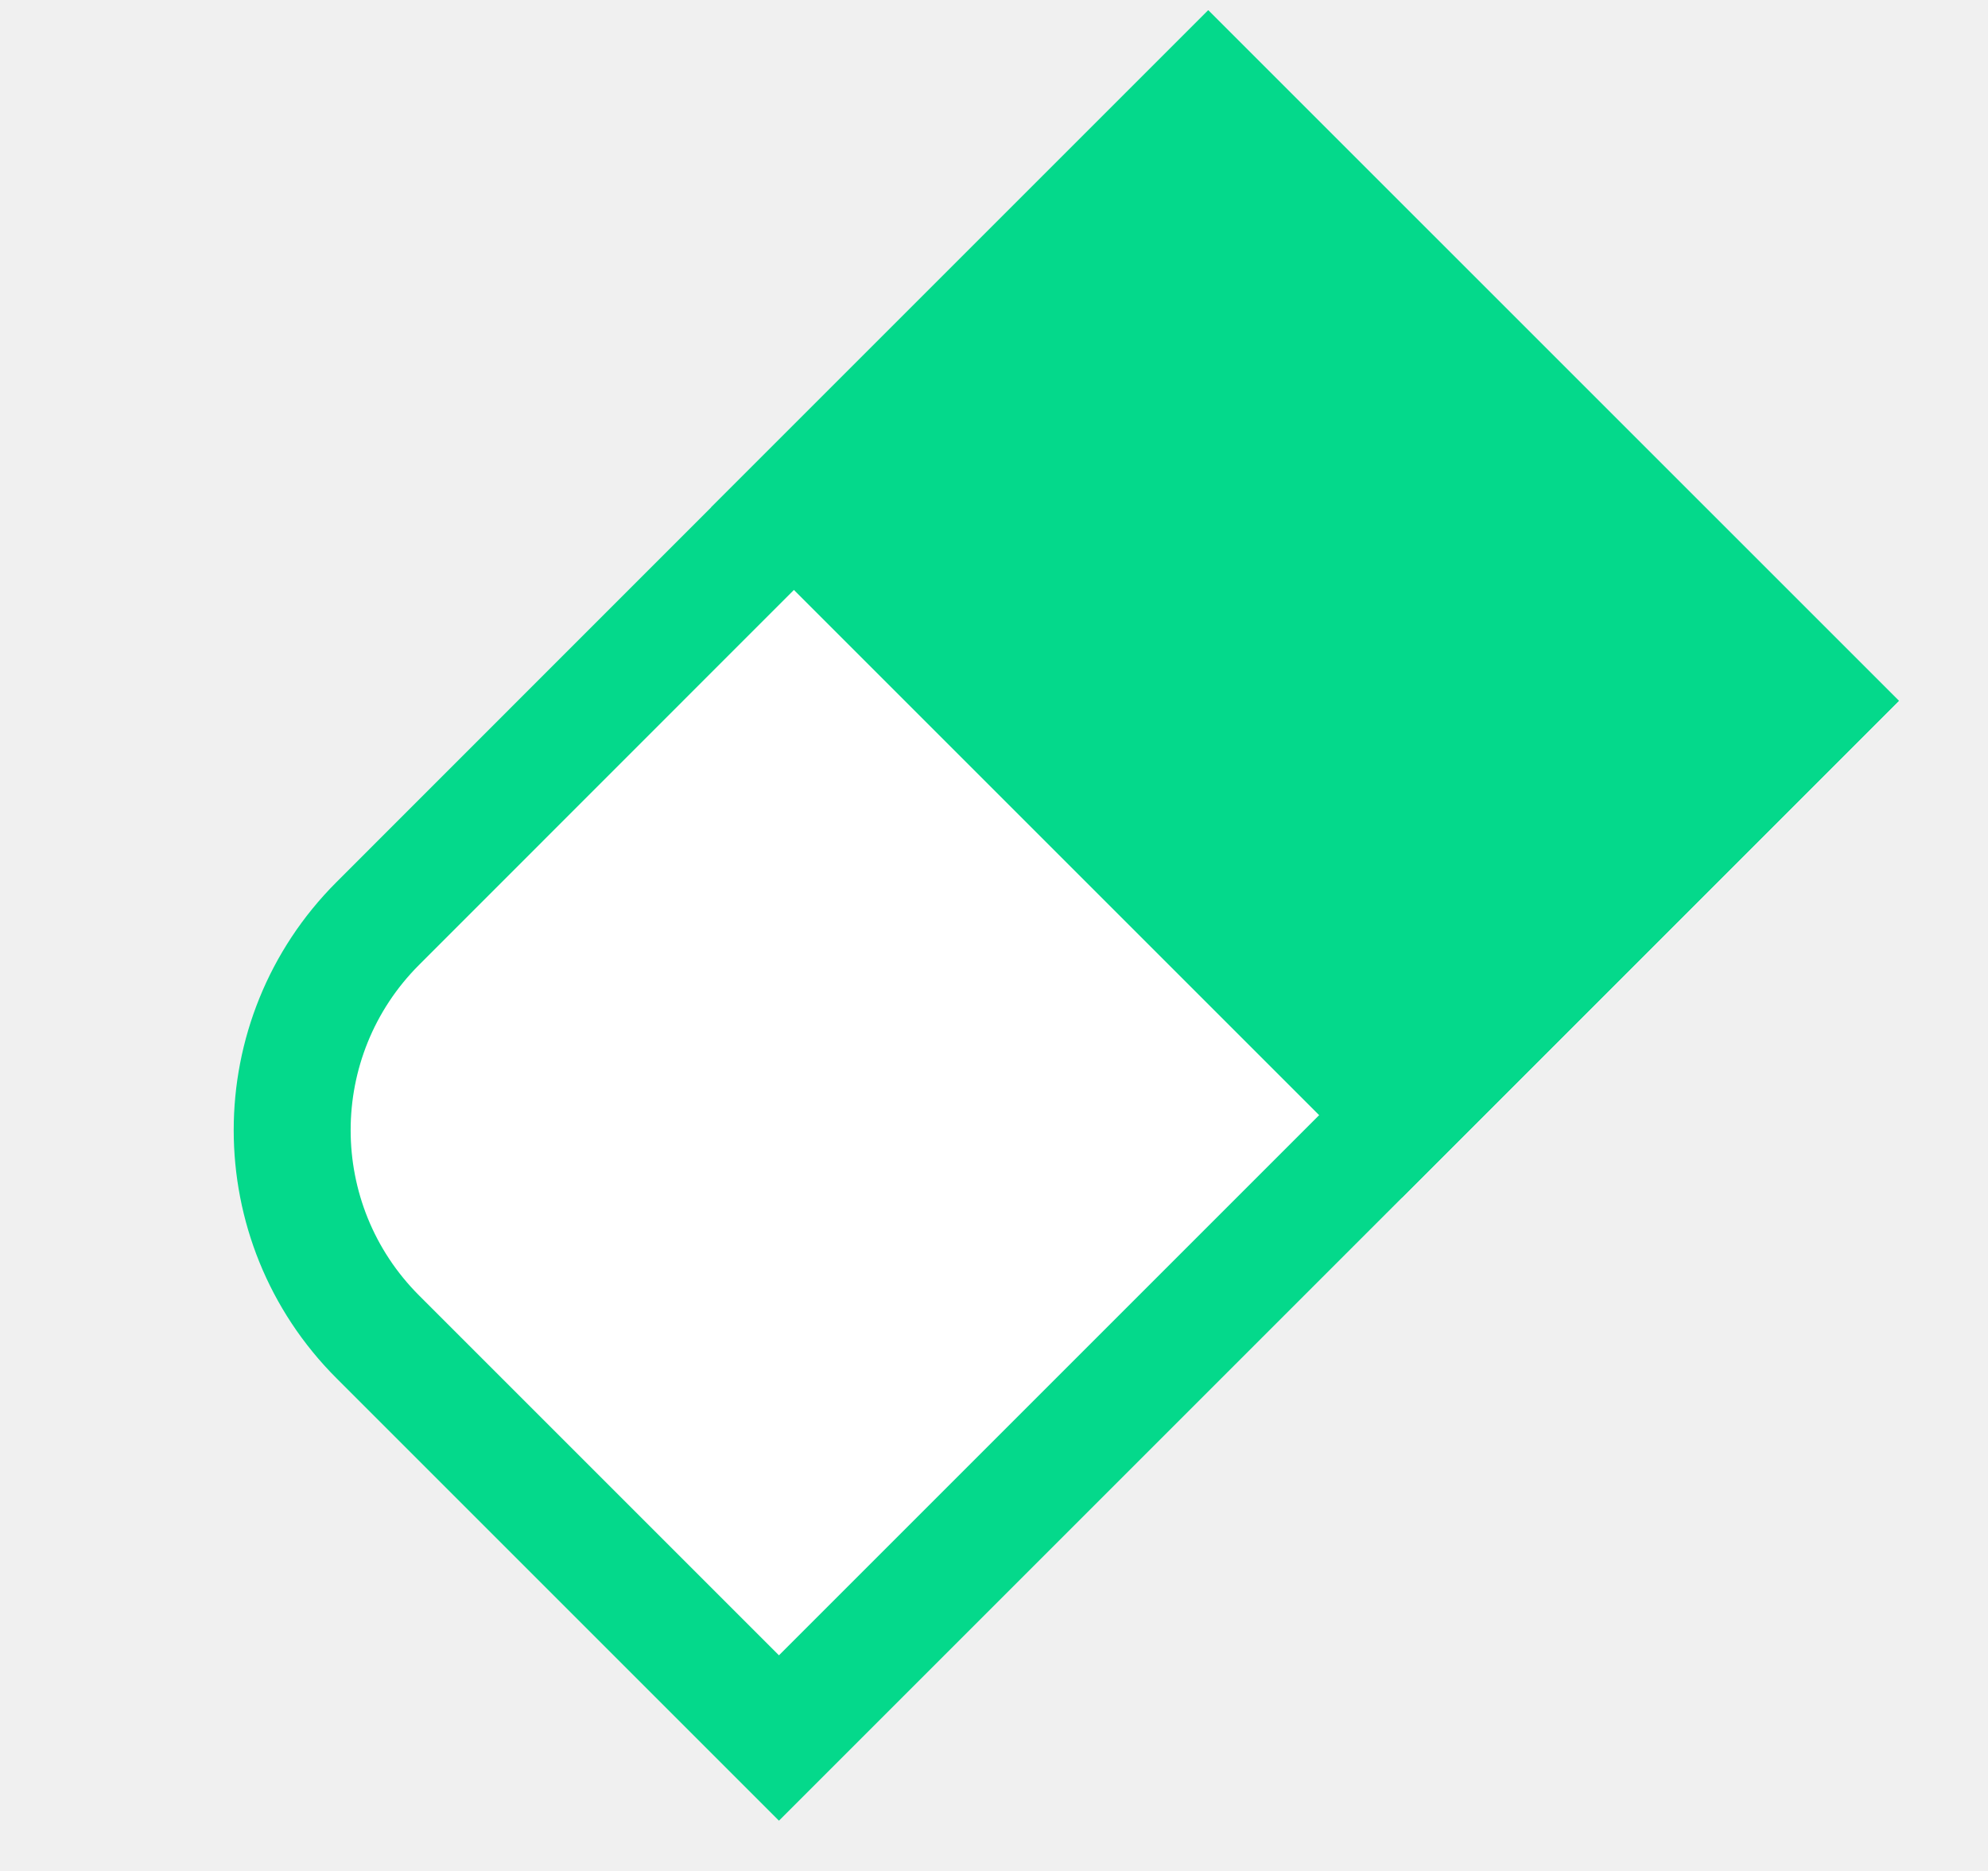
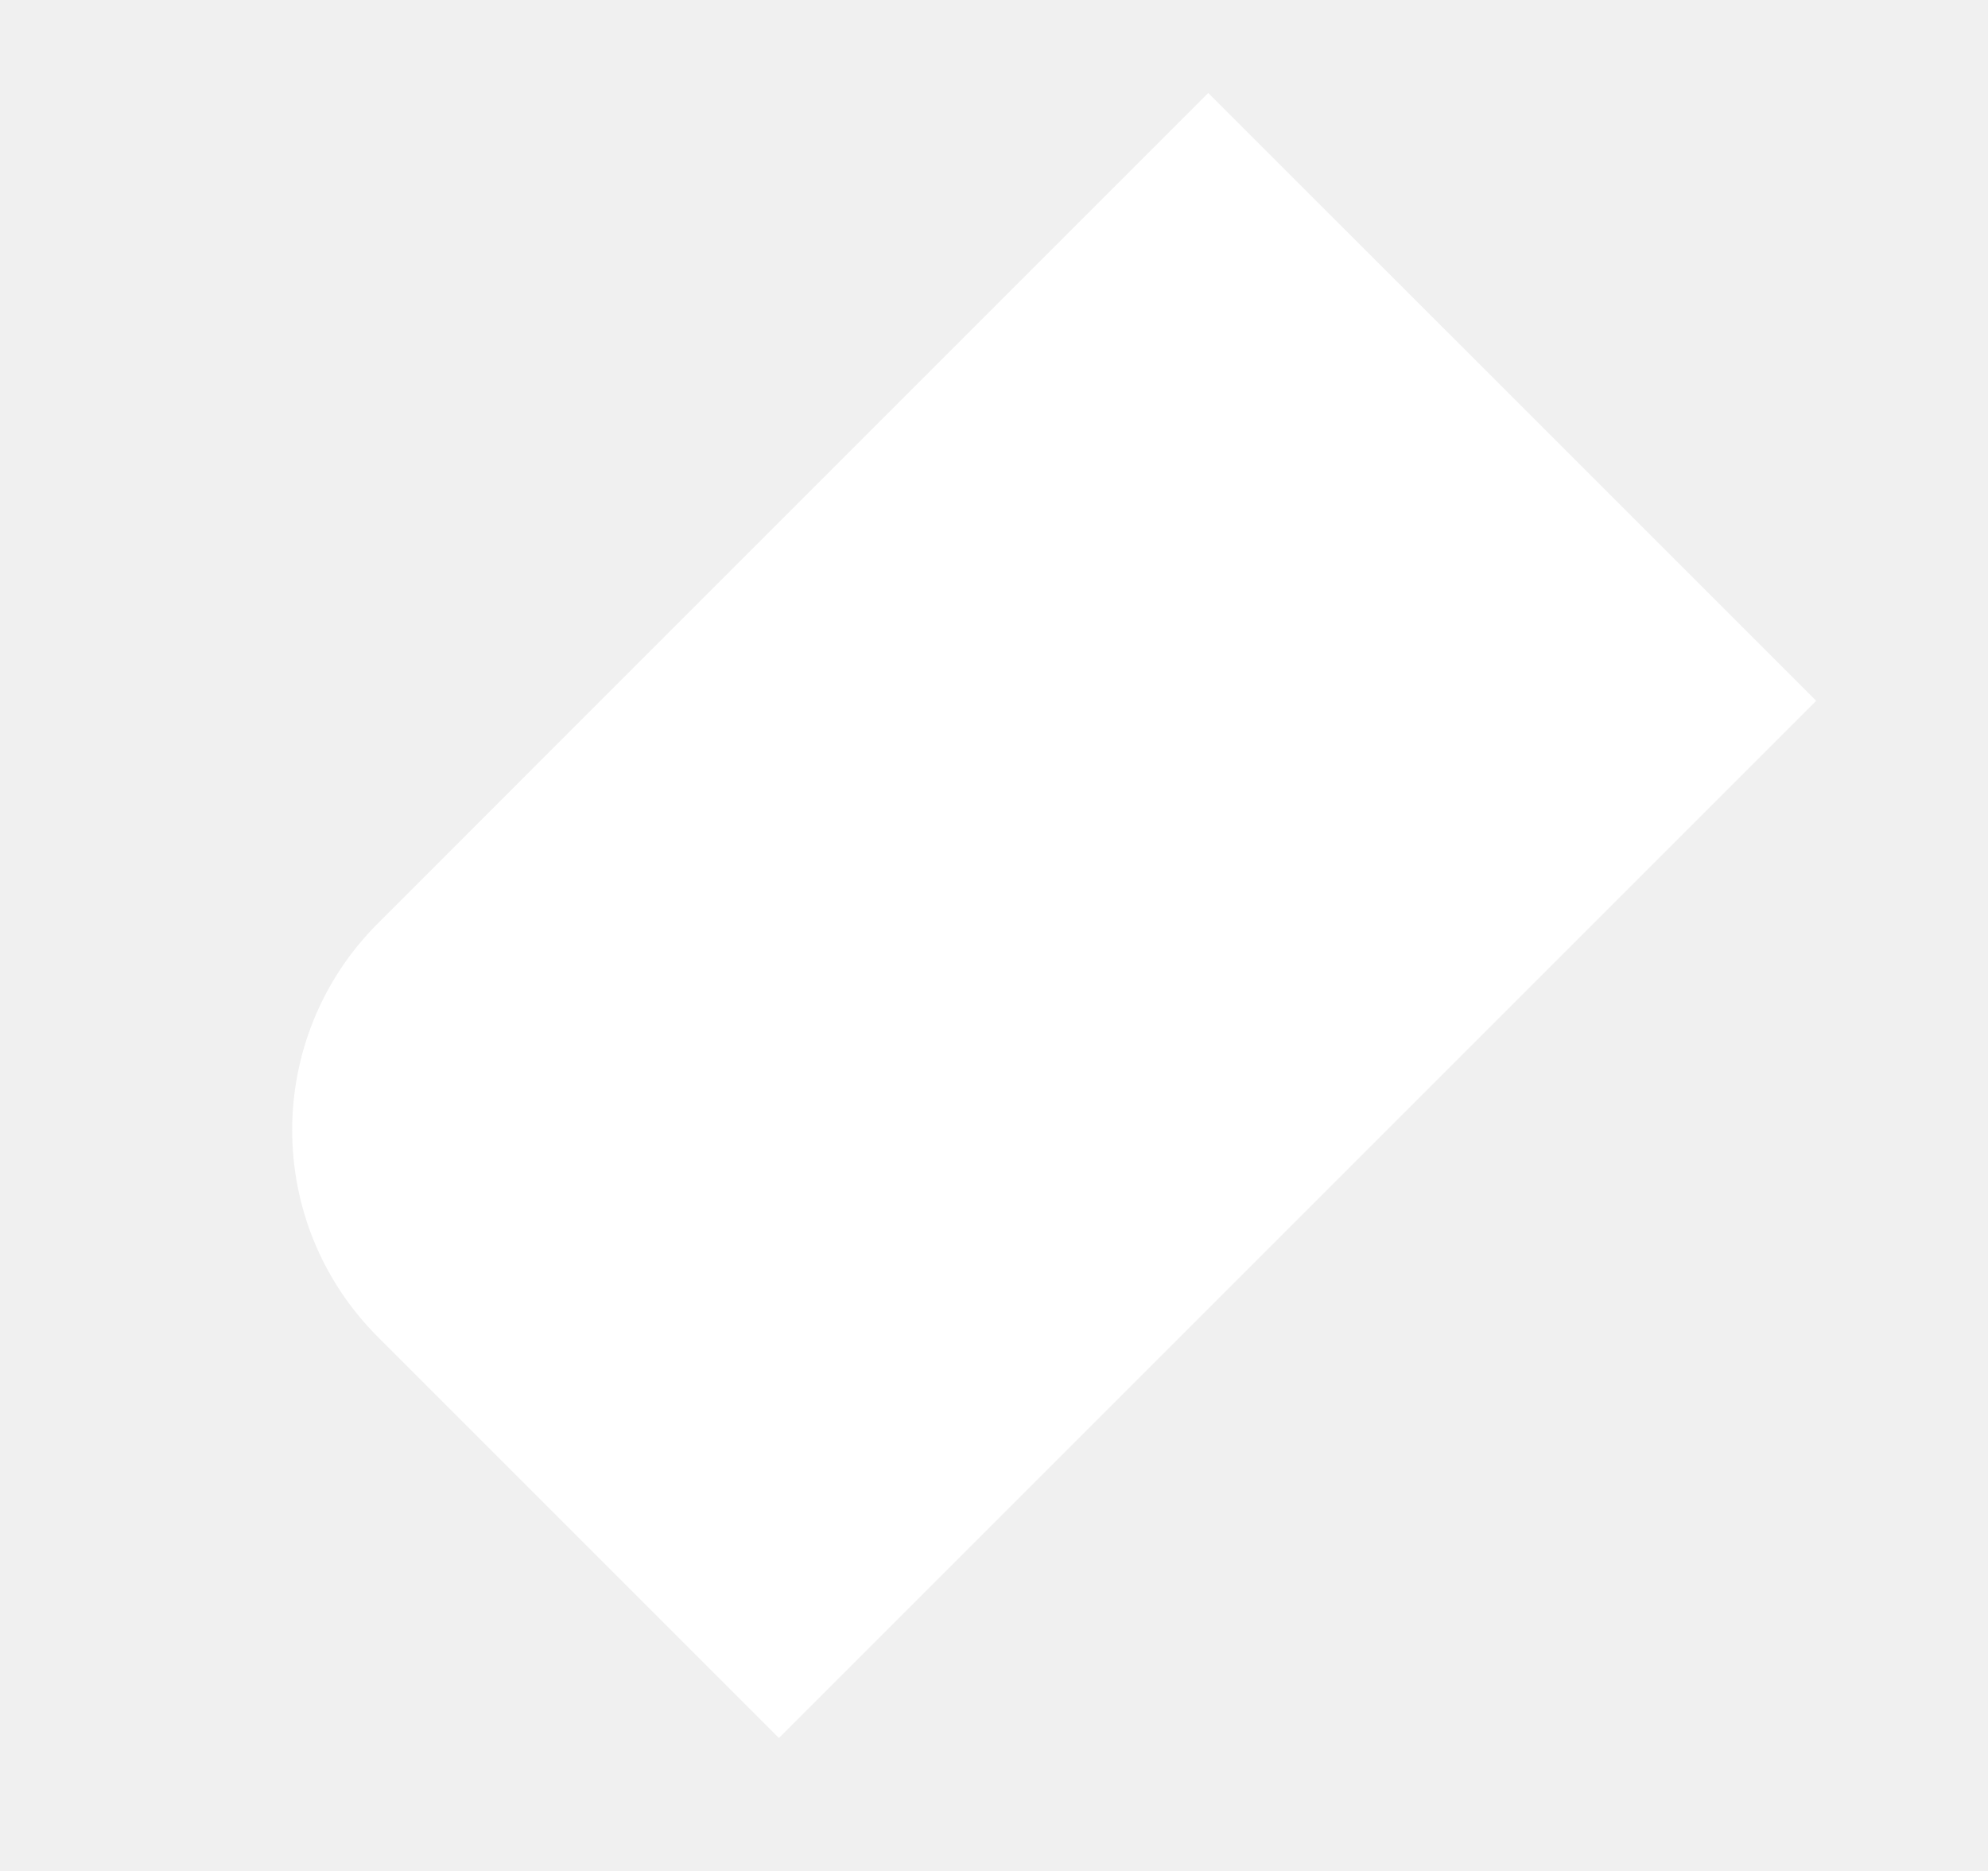
- <svg xmlns="http://www.w3.org/2000/svg" width="17" height="16" fill="none" viewBox="0 0 17 16">
-   <path fill="#fff" stroke="#04D98B" d="M10.332.795l5.199 5.198-8.87 8.87-3.43-3.43a2.5 2.5 0 010-3.536L5.897 5.23 10.332.795z" />
-   <path fill="#04D98B" stroke="#04D98B" d="M10.332.795l5.198 5.198-3.543 3.543-5.198-5.198z" />
+ <svg xmlns="http://www.w3.org/2000/svg" fill="none" viewBox="0 0 17 16">
+   <path fill="#fff" d="M10.332.795l5.199 5.198-8.87 8.87-3.43-3.43a2.5 2.5 0 010-3.536L5.897 5.23 10.332.795z" />
+   <path d="M10.332.795l5.198 5.198-3.543 3.543-5.198-5.198z" />
</svg>
